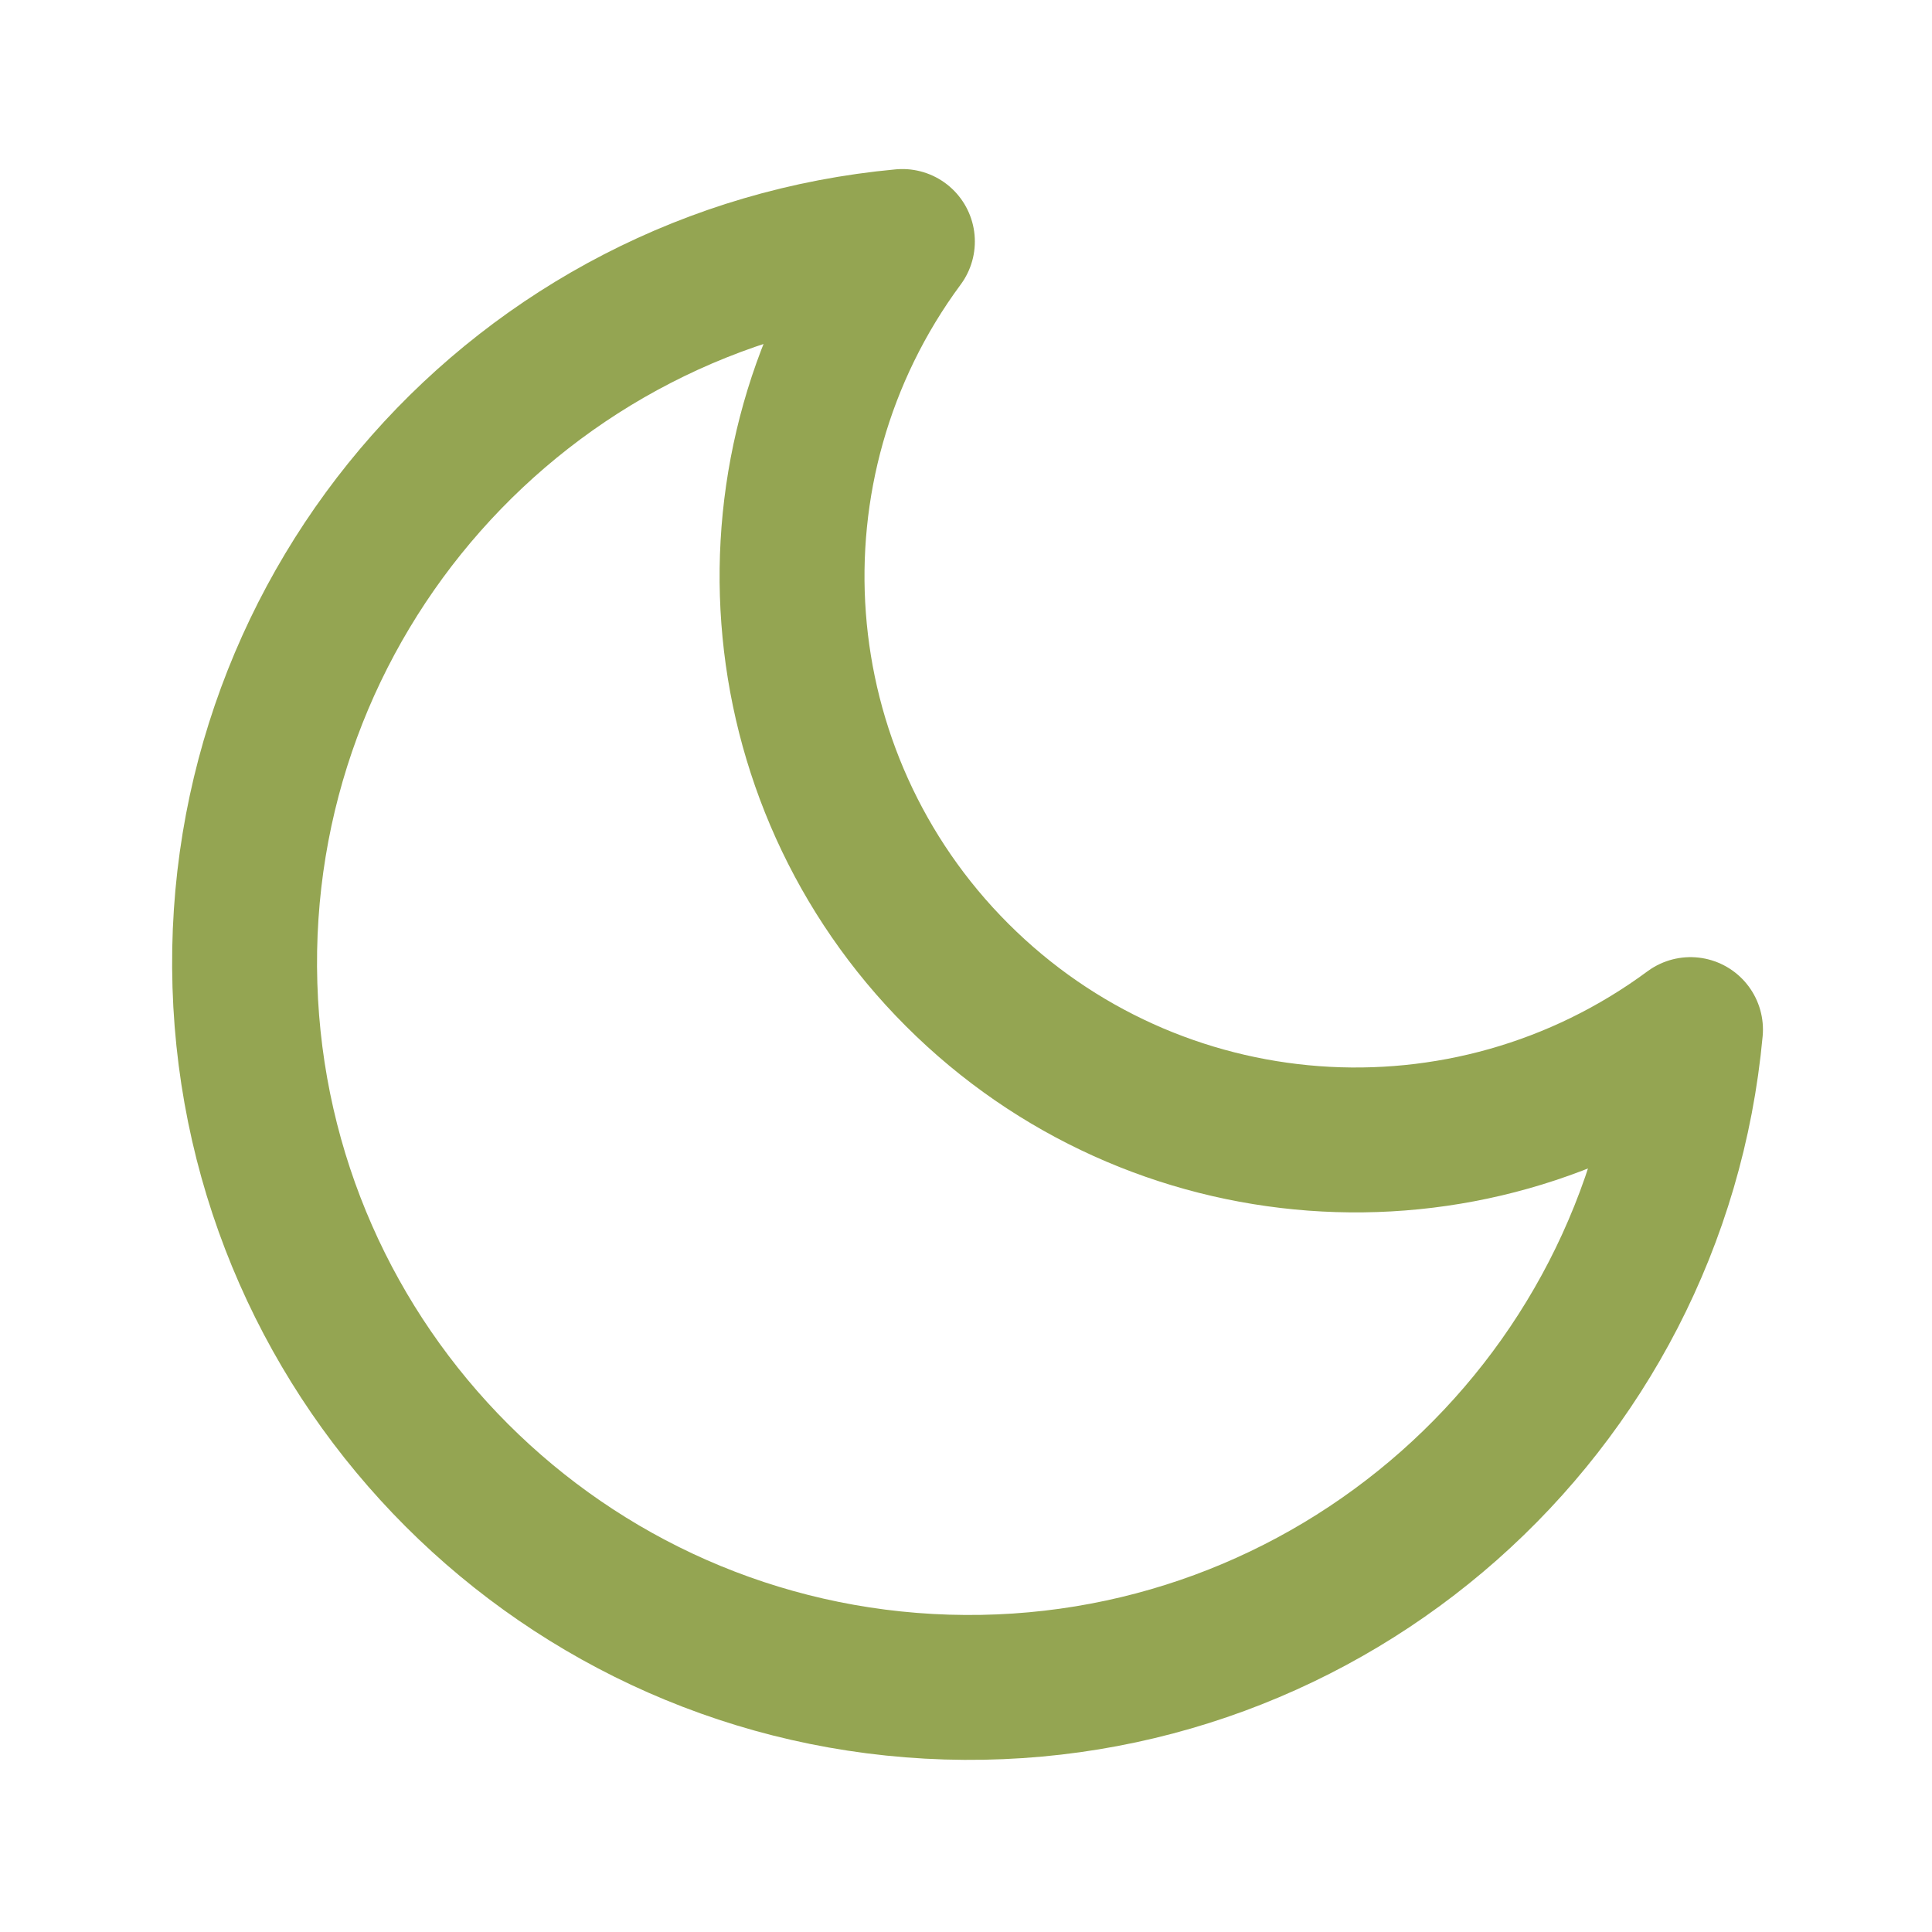
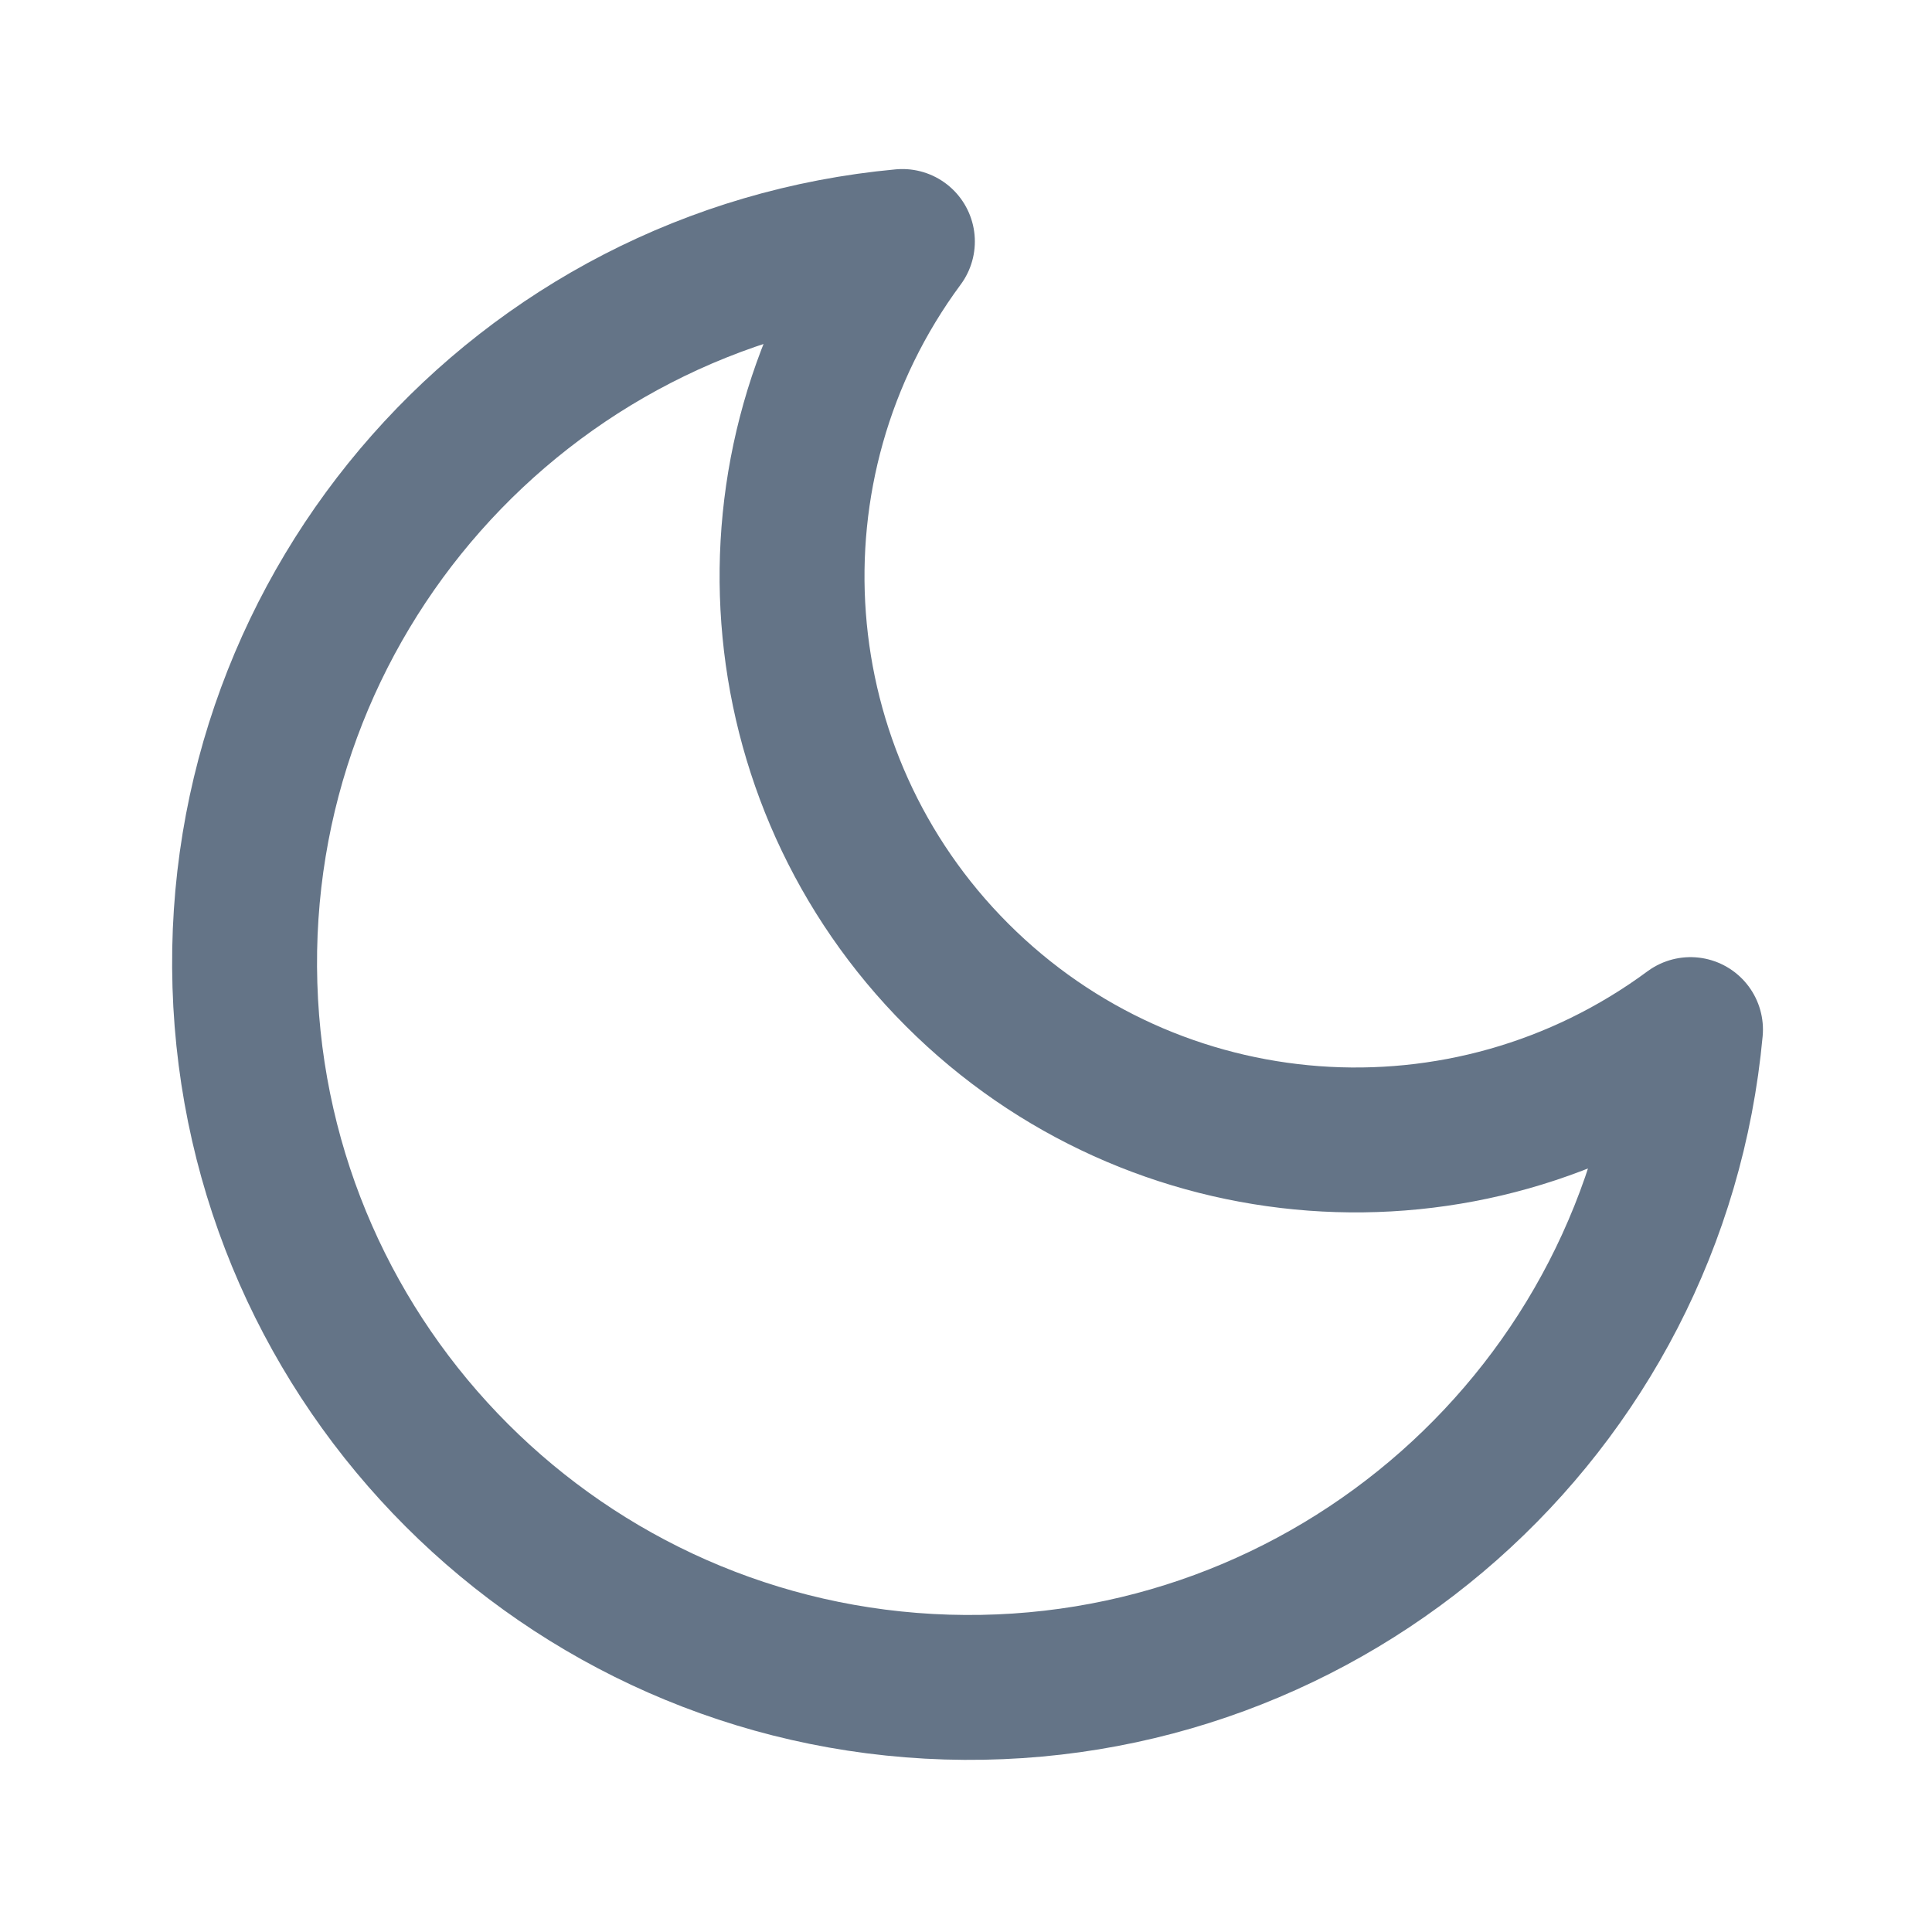
- <svg xmlns="http://www.w3.org/2000/svg" viewBox="0 0 24 24" fill="none" stroke="#94A552" stroke-width="1.8" stroke-linecap="round" stroke-linejoin="round">
+ <svg xmlns="http://www.w3.org/2000/svg" viewBox="0 0 24 24" fill="none" stroke="#647487" stroke-width="1.8" stroke-linecap="round" stroke-linejoin="round">
  <path d="M21 12.79A9 9 0 1 1 11.21 3 7 7 0 0 0 21 12.79z" />
</svg>
